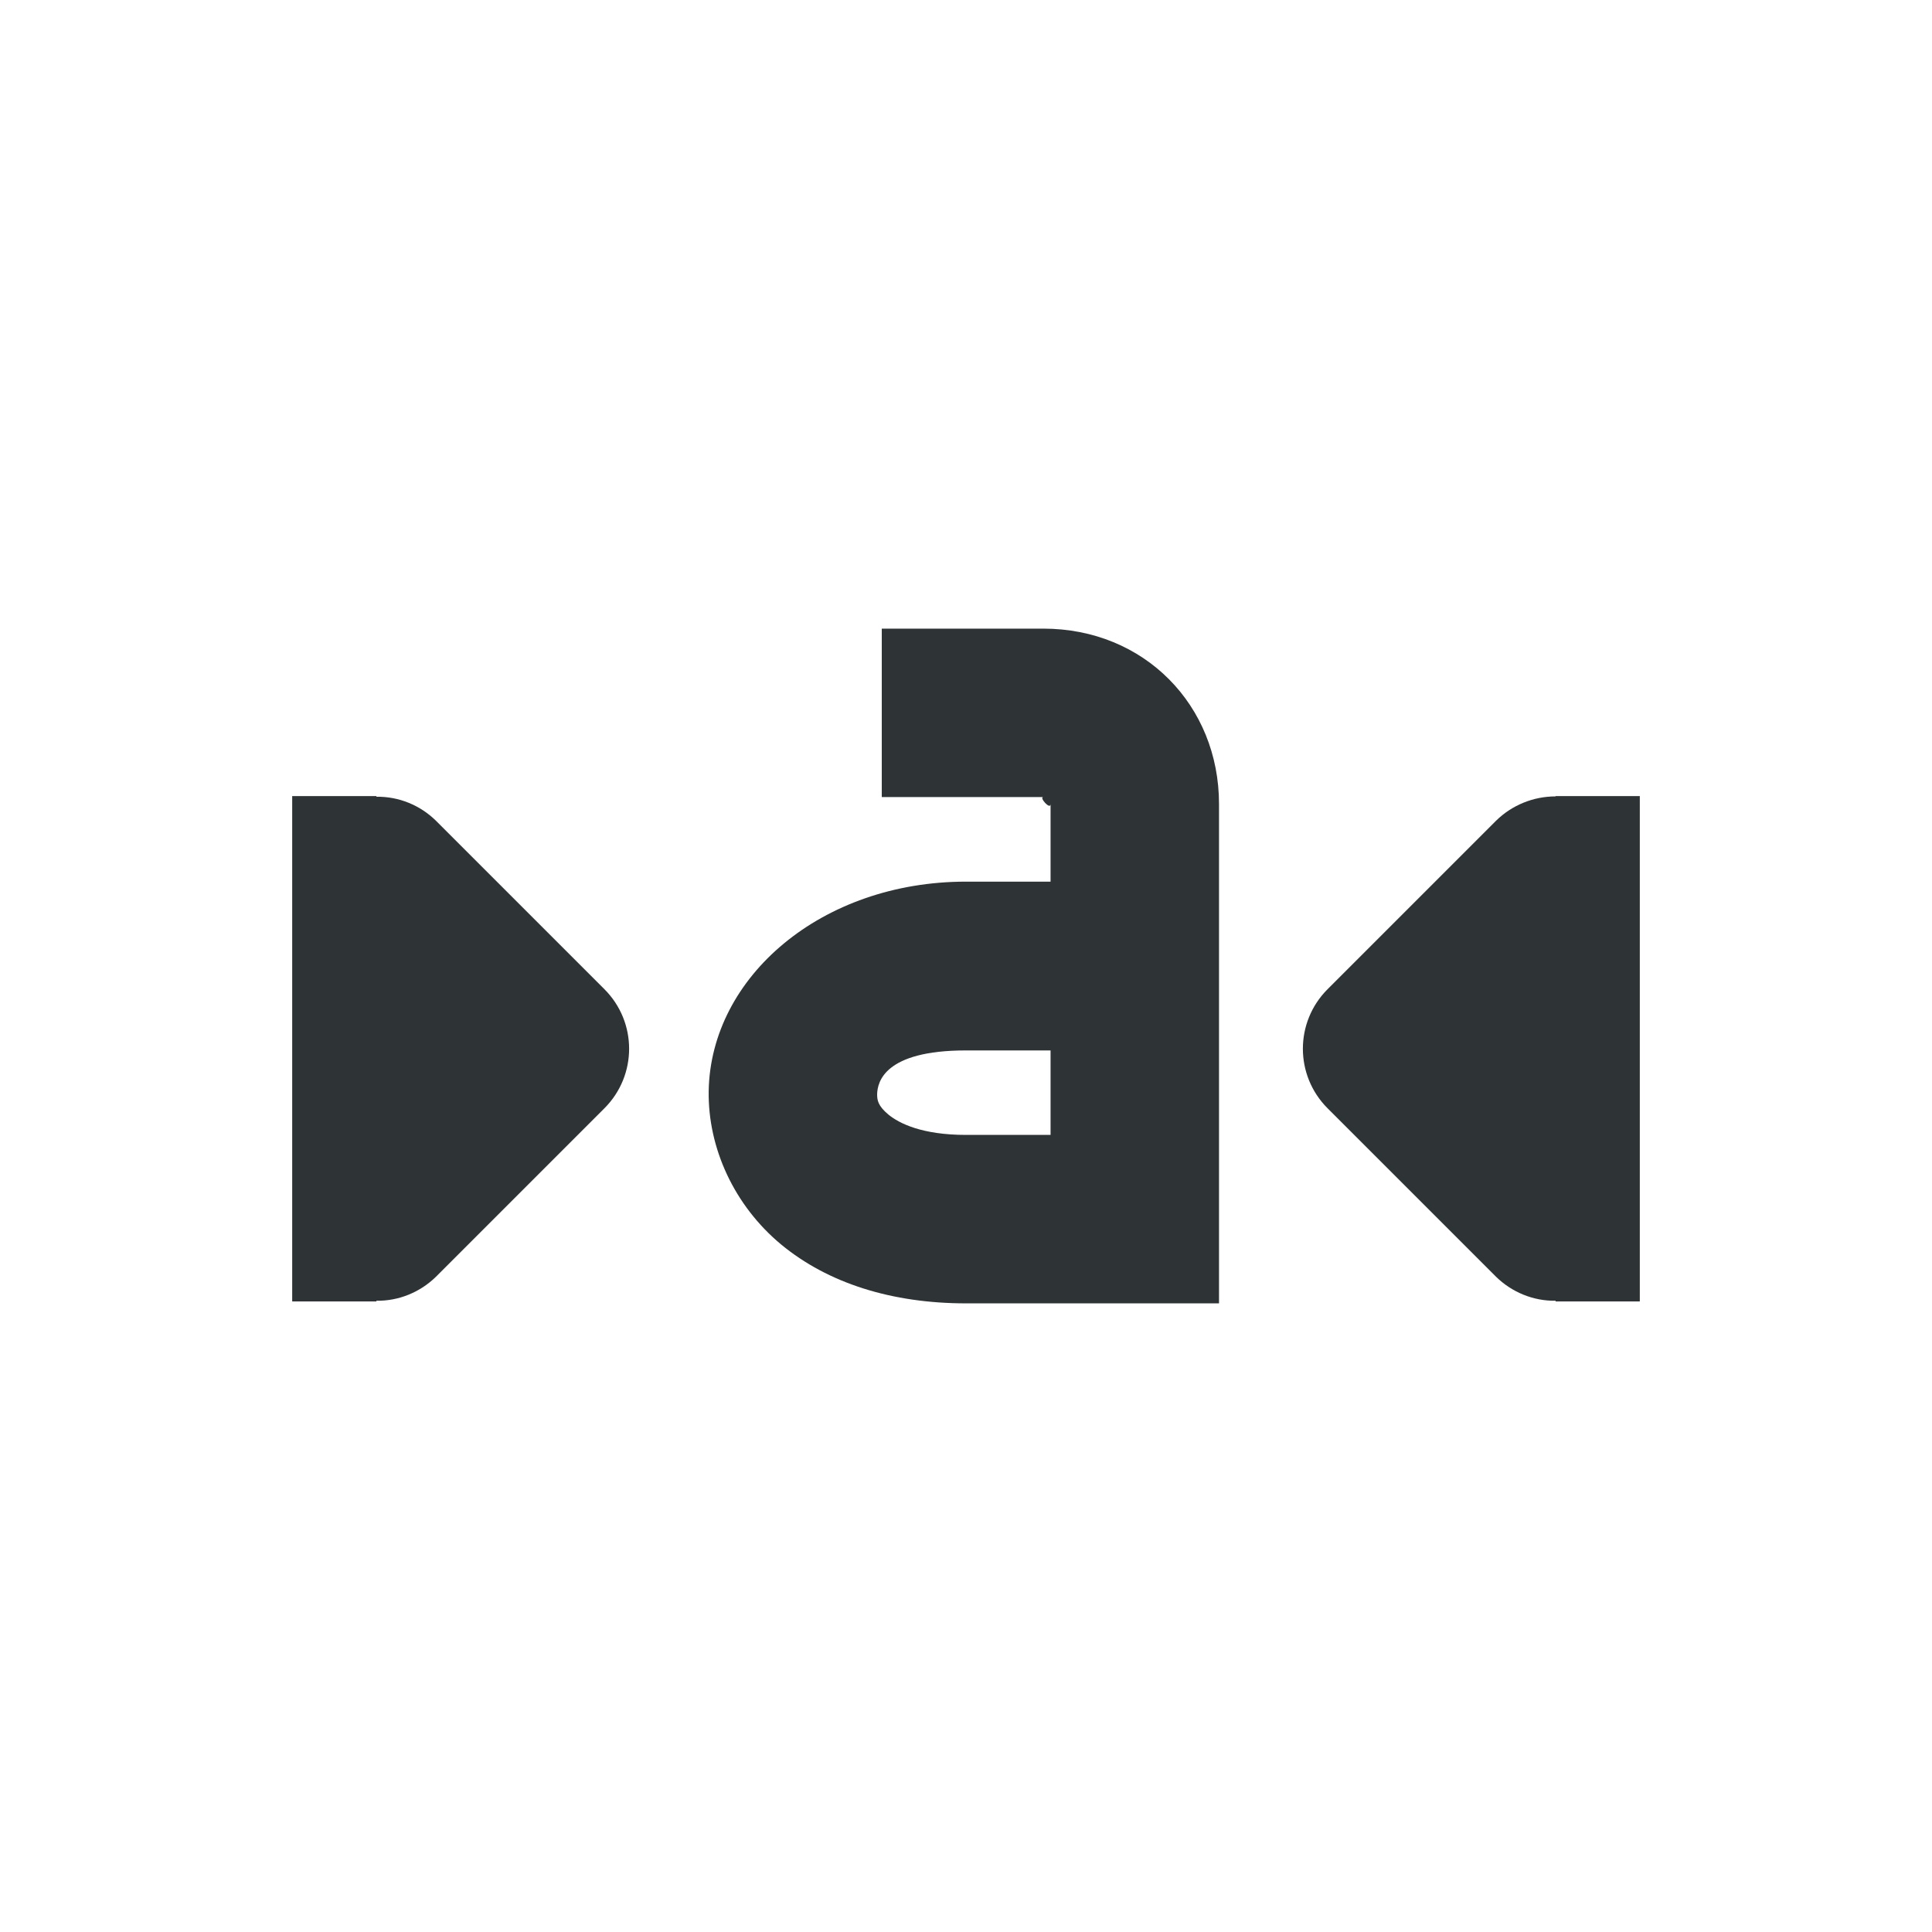
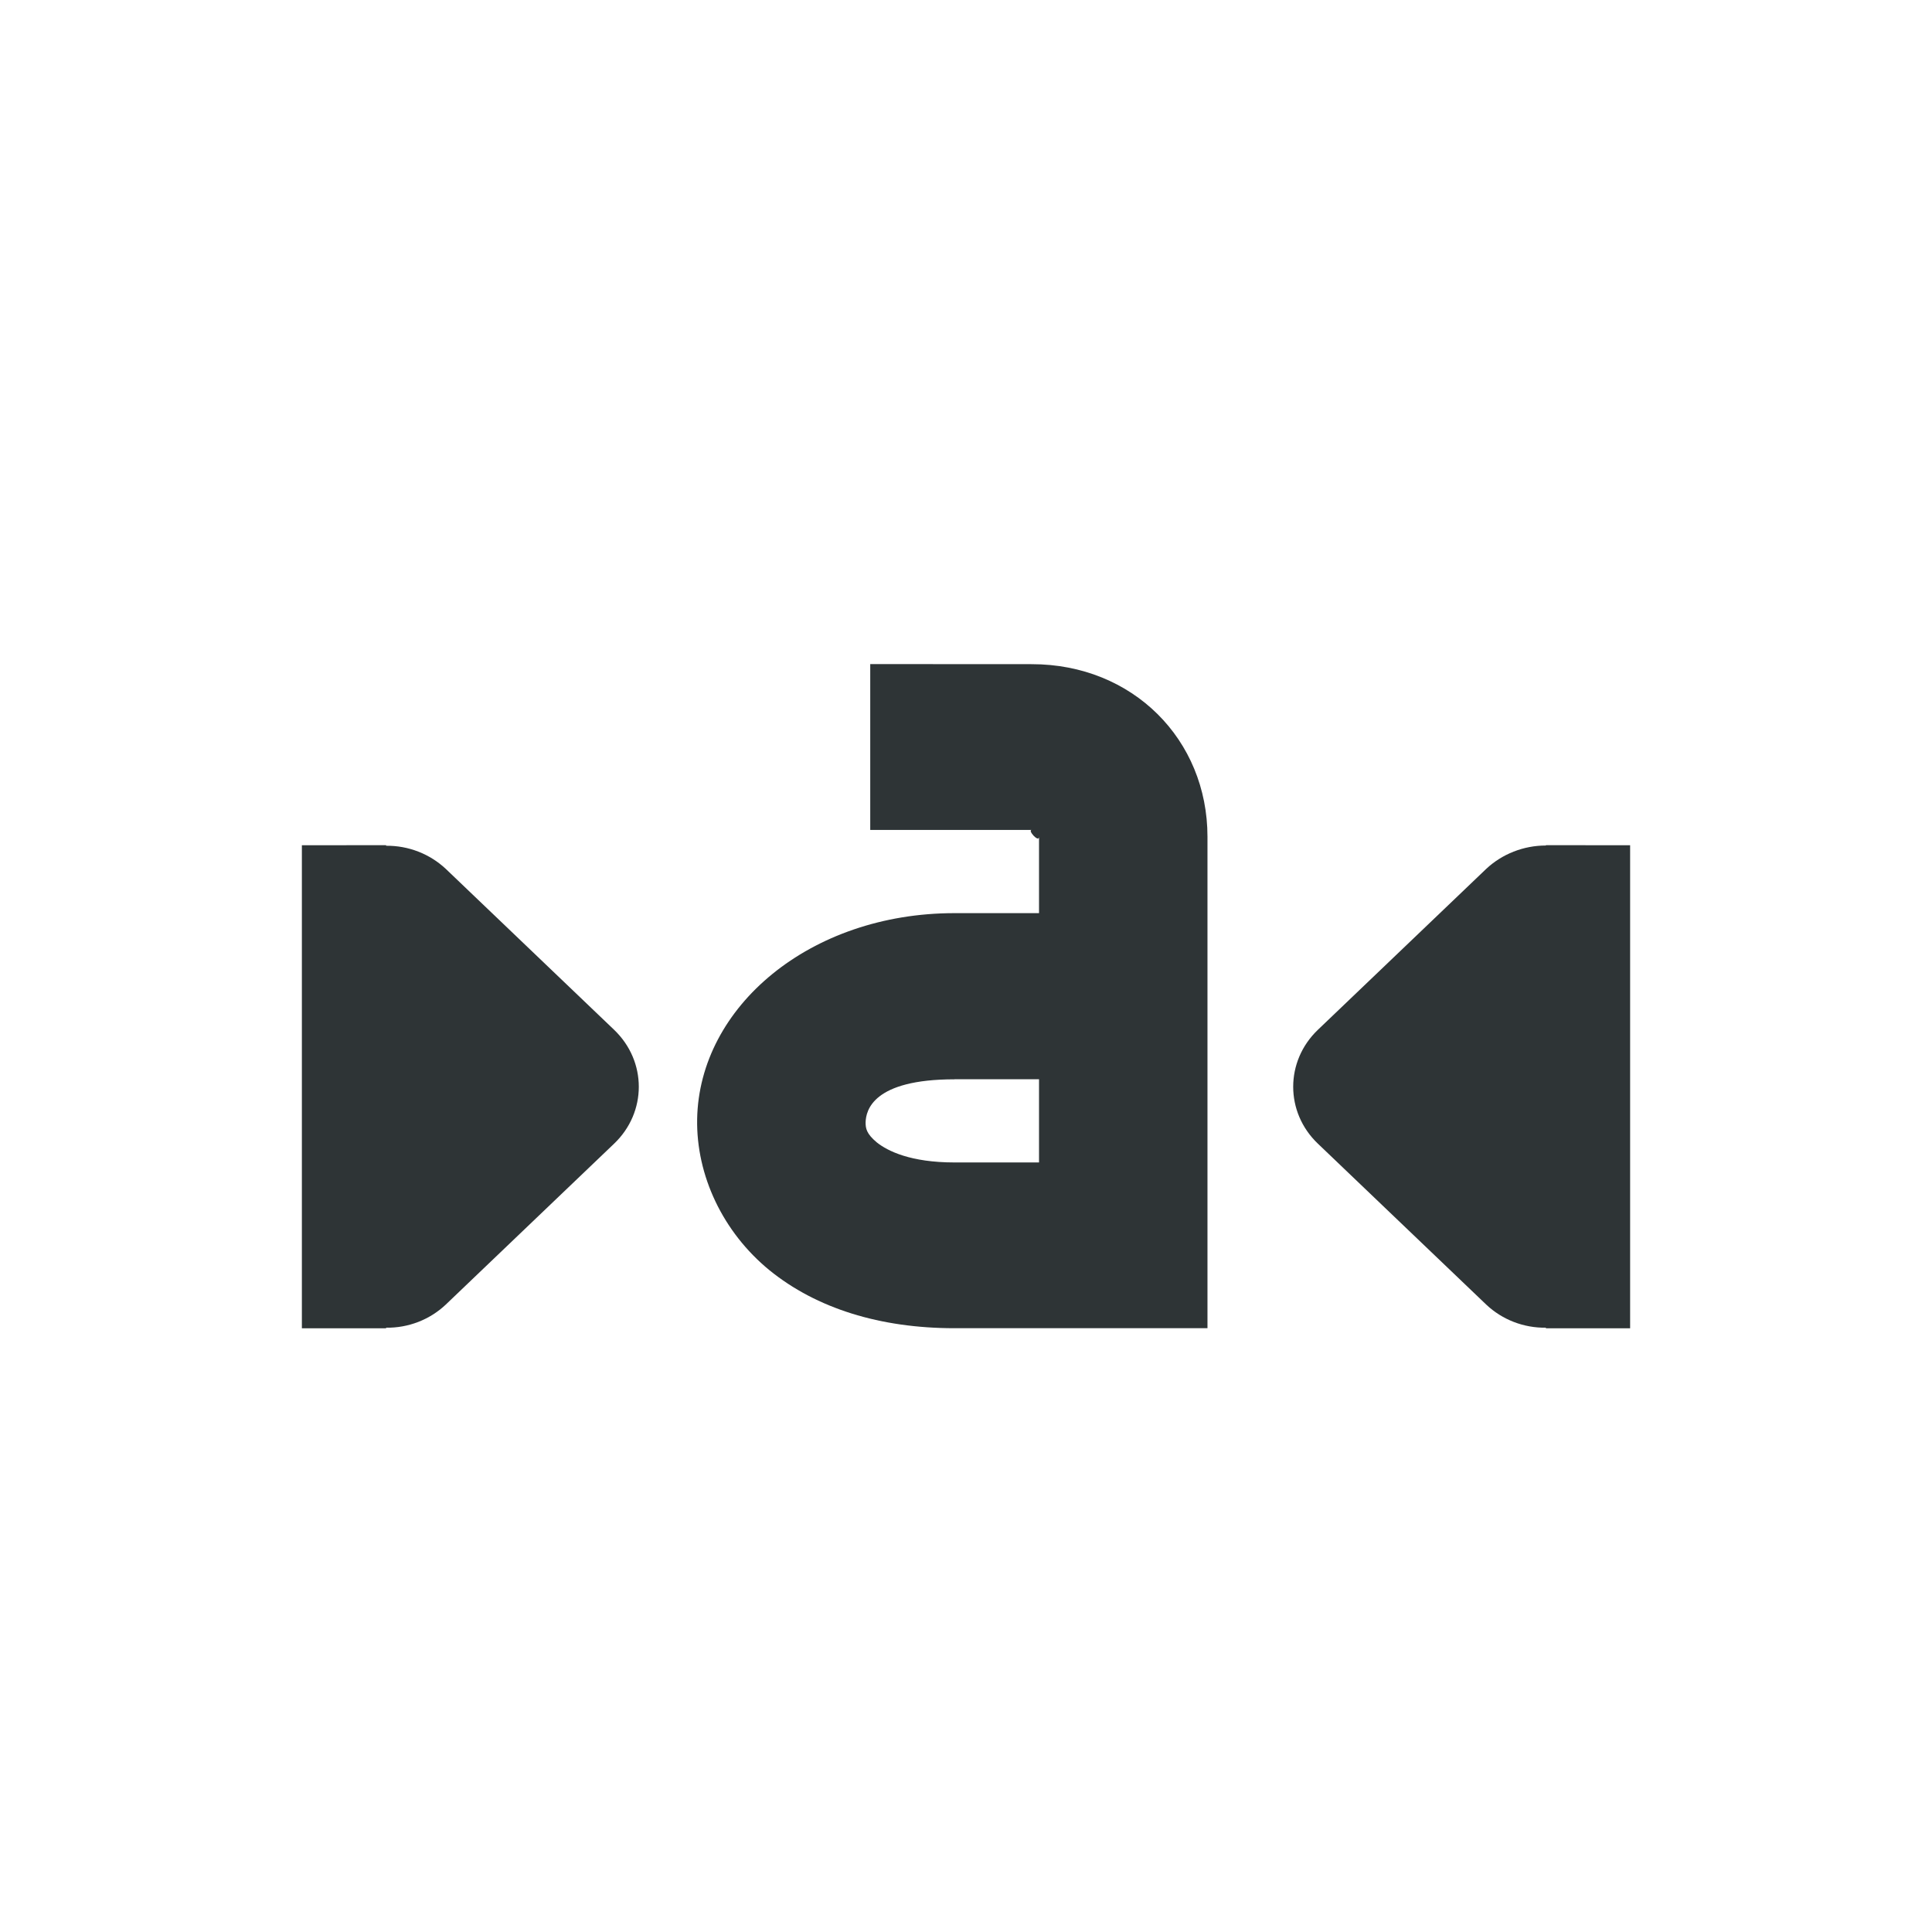
<svg xmlns="http://www.w3.org/2000/svg" height="16px" viewBox="0 0 16 16" width="16px" version="1.1" id="svg10">
  <defs id="defs14" />
  <g fill="#2e3436" id="g8" transform="matrix(0.6975225,0,0,0.6975225,2.41982,3.105081)">
-     <path d="m 0,5 v 6 h 1 v -0.008 c 0.266,0.004 0.52,-0.102 0.707,-0.285 l 2,-2 c 0.391,-0.391 0.391,-1.023 0,-1.414 l -2,-2 C 1.52,5.109 1.266,5.004 1,5.008 V 5 Z m 0,0" id="path2" />
-     <path d="m 16,5 v 6 h -1 v -0.008 c -0.266,0.004 -0.52,-0.102 -0.707,-0.285 l -2,-2 c -0.391,-0.391 -0.391,-1.023 0,-1.414 l 2,-2 C 14.48,5.109 14.734,5.004 15,5.004 V 5 Z m 0,0" id="path4" />
-     <path d="m 7,3.012 v 2 h 1.918 c -0.055,0 0.086,0.16 0.086,0.082 V 6.016 H 8 C 6.285,6.016 4.969,7.145 4.945,8.5 4.934,9.18 5.25,9.863 5.805,10.324 6.363,10.785 7.121,11.023 8,11.023 h 3.004 V 5.094 c 0,-1.172 -0.887,-2.082 -2.086,-2.082 z M 8,8.02 H 9.004 V 9.023 H 8 C 7.48,9.023 7.207,8.887 7.078,8.781 6.953,8.676 6.945,8.609 6.945,8.539 6.949,8.395 7.031,8.02 8,8.02 Z m 0,0" id="path6" />
+     <path d="M 0.115,5.584 V 11.319 H 1.115 v -0.007 c 0.266,0.004 0.52,-0.097 0.707,-0.273 l 2,-1.912 c 0.391,-0.373 0.391,-0.978 0,-1.352 l -2,-1.912 c -0.188,-0.175 -0.441,-0.276 -0.707,-0.273 v -0.007 z m 0,0" id="path2" style="stroke-width:1" />
+     <path d="m 15.885,5.584 v 5.735 h -1 v -0.007 c -0.266,0.004 -0.52,-0.097 -0.707,-0.273 l -2,-1.912 c -0.391,-0.373 -0.391,-0.978 0,-1.352 l 2,-1.912 c 0.188,-0.175 0.441,-0.276 0.707,-0.276 v -0.004 z m 0,0" id="path4" style="stroke-width:1" />
+     <path d="M 6.863,3.433 V 5.402 h 1.918 c -0.055,0 0.086,0.158 0.086,0.081 v 0.907 h -1.004 c -1.715,0 -3.031,1.111 -3.055,2.445 -0.012,0.669 0.305,1.342 0.859,1.795 0.559,0.454 1.316,0.688 2.195,0.688 H 10.867 V 5.483 c 0,-1.153 -0.887,-2.049 -2.086,-2.049 z m 1,4.929 h 1.004 v 0.988 h -1.004 c -0.52,0 -0.793,-0.135 -0.922,-0.238 -0.125,-0.104 -0.133,-0.169 -0.133,-0.238 0.004,-0.142 0.086,-0.511 1.055,-0.511 z m 0,0" id="path6" style="stroke-width:1" />
  </g>
</svg>
